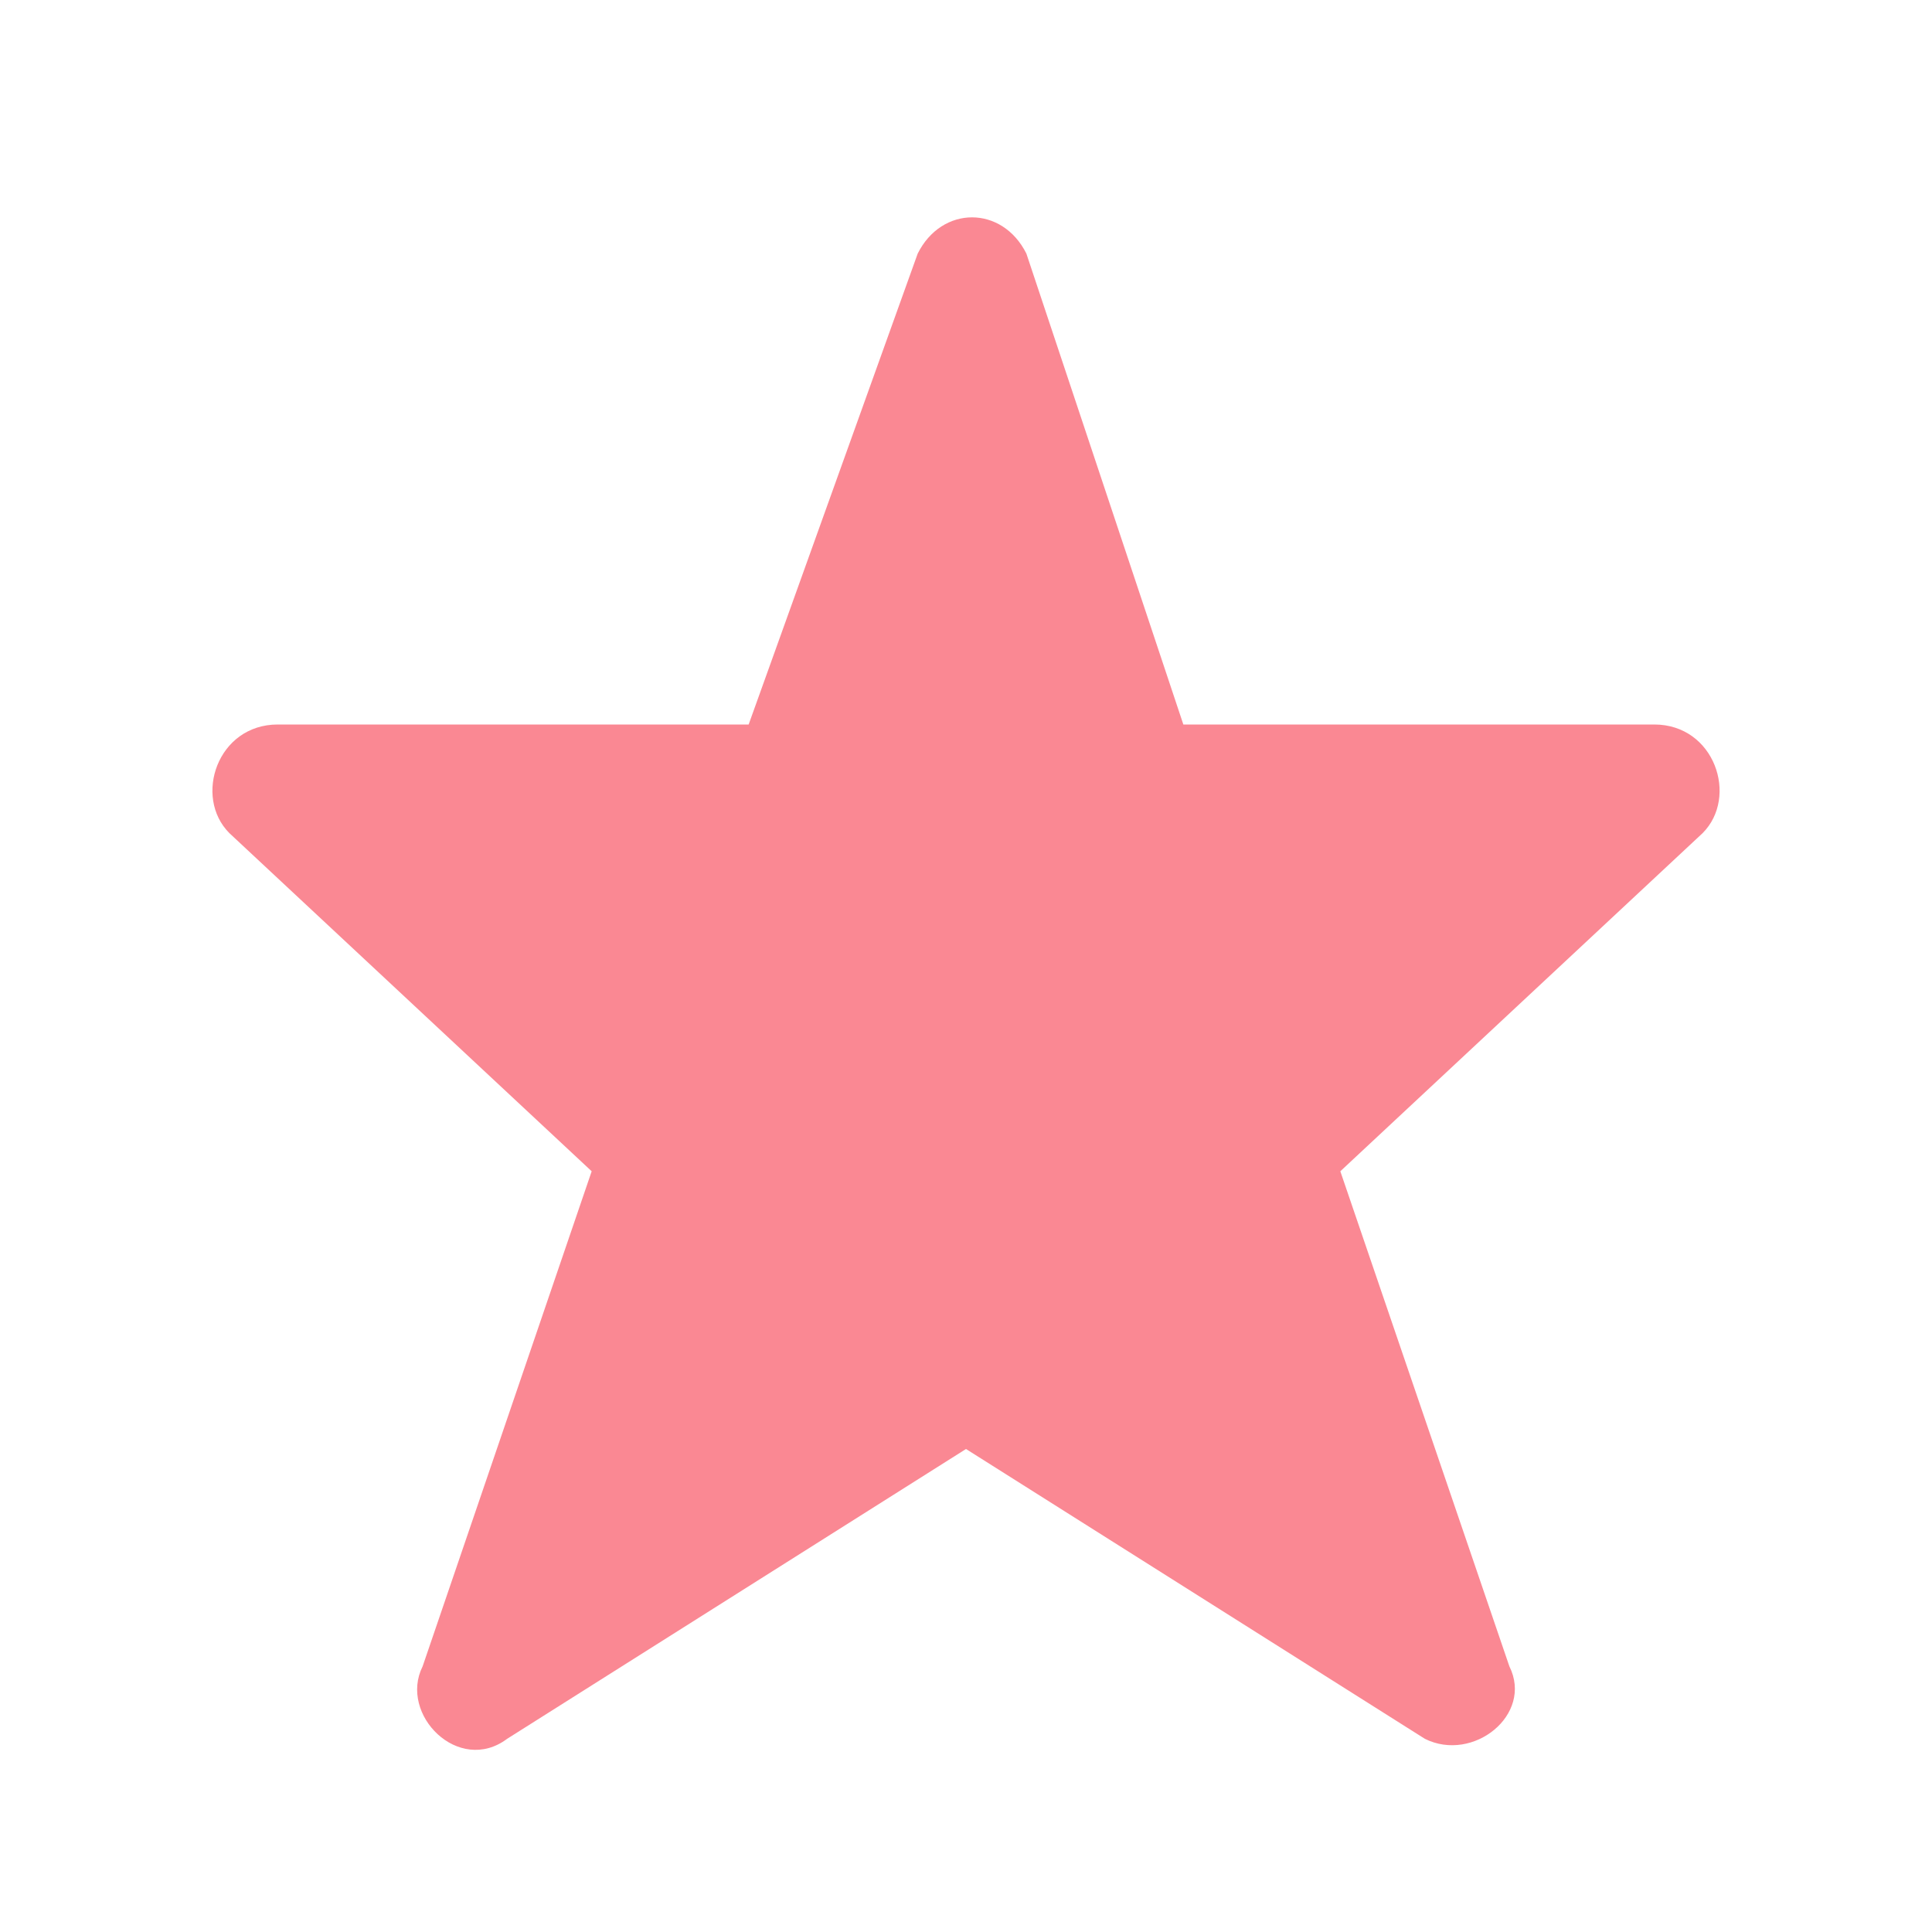
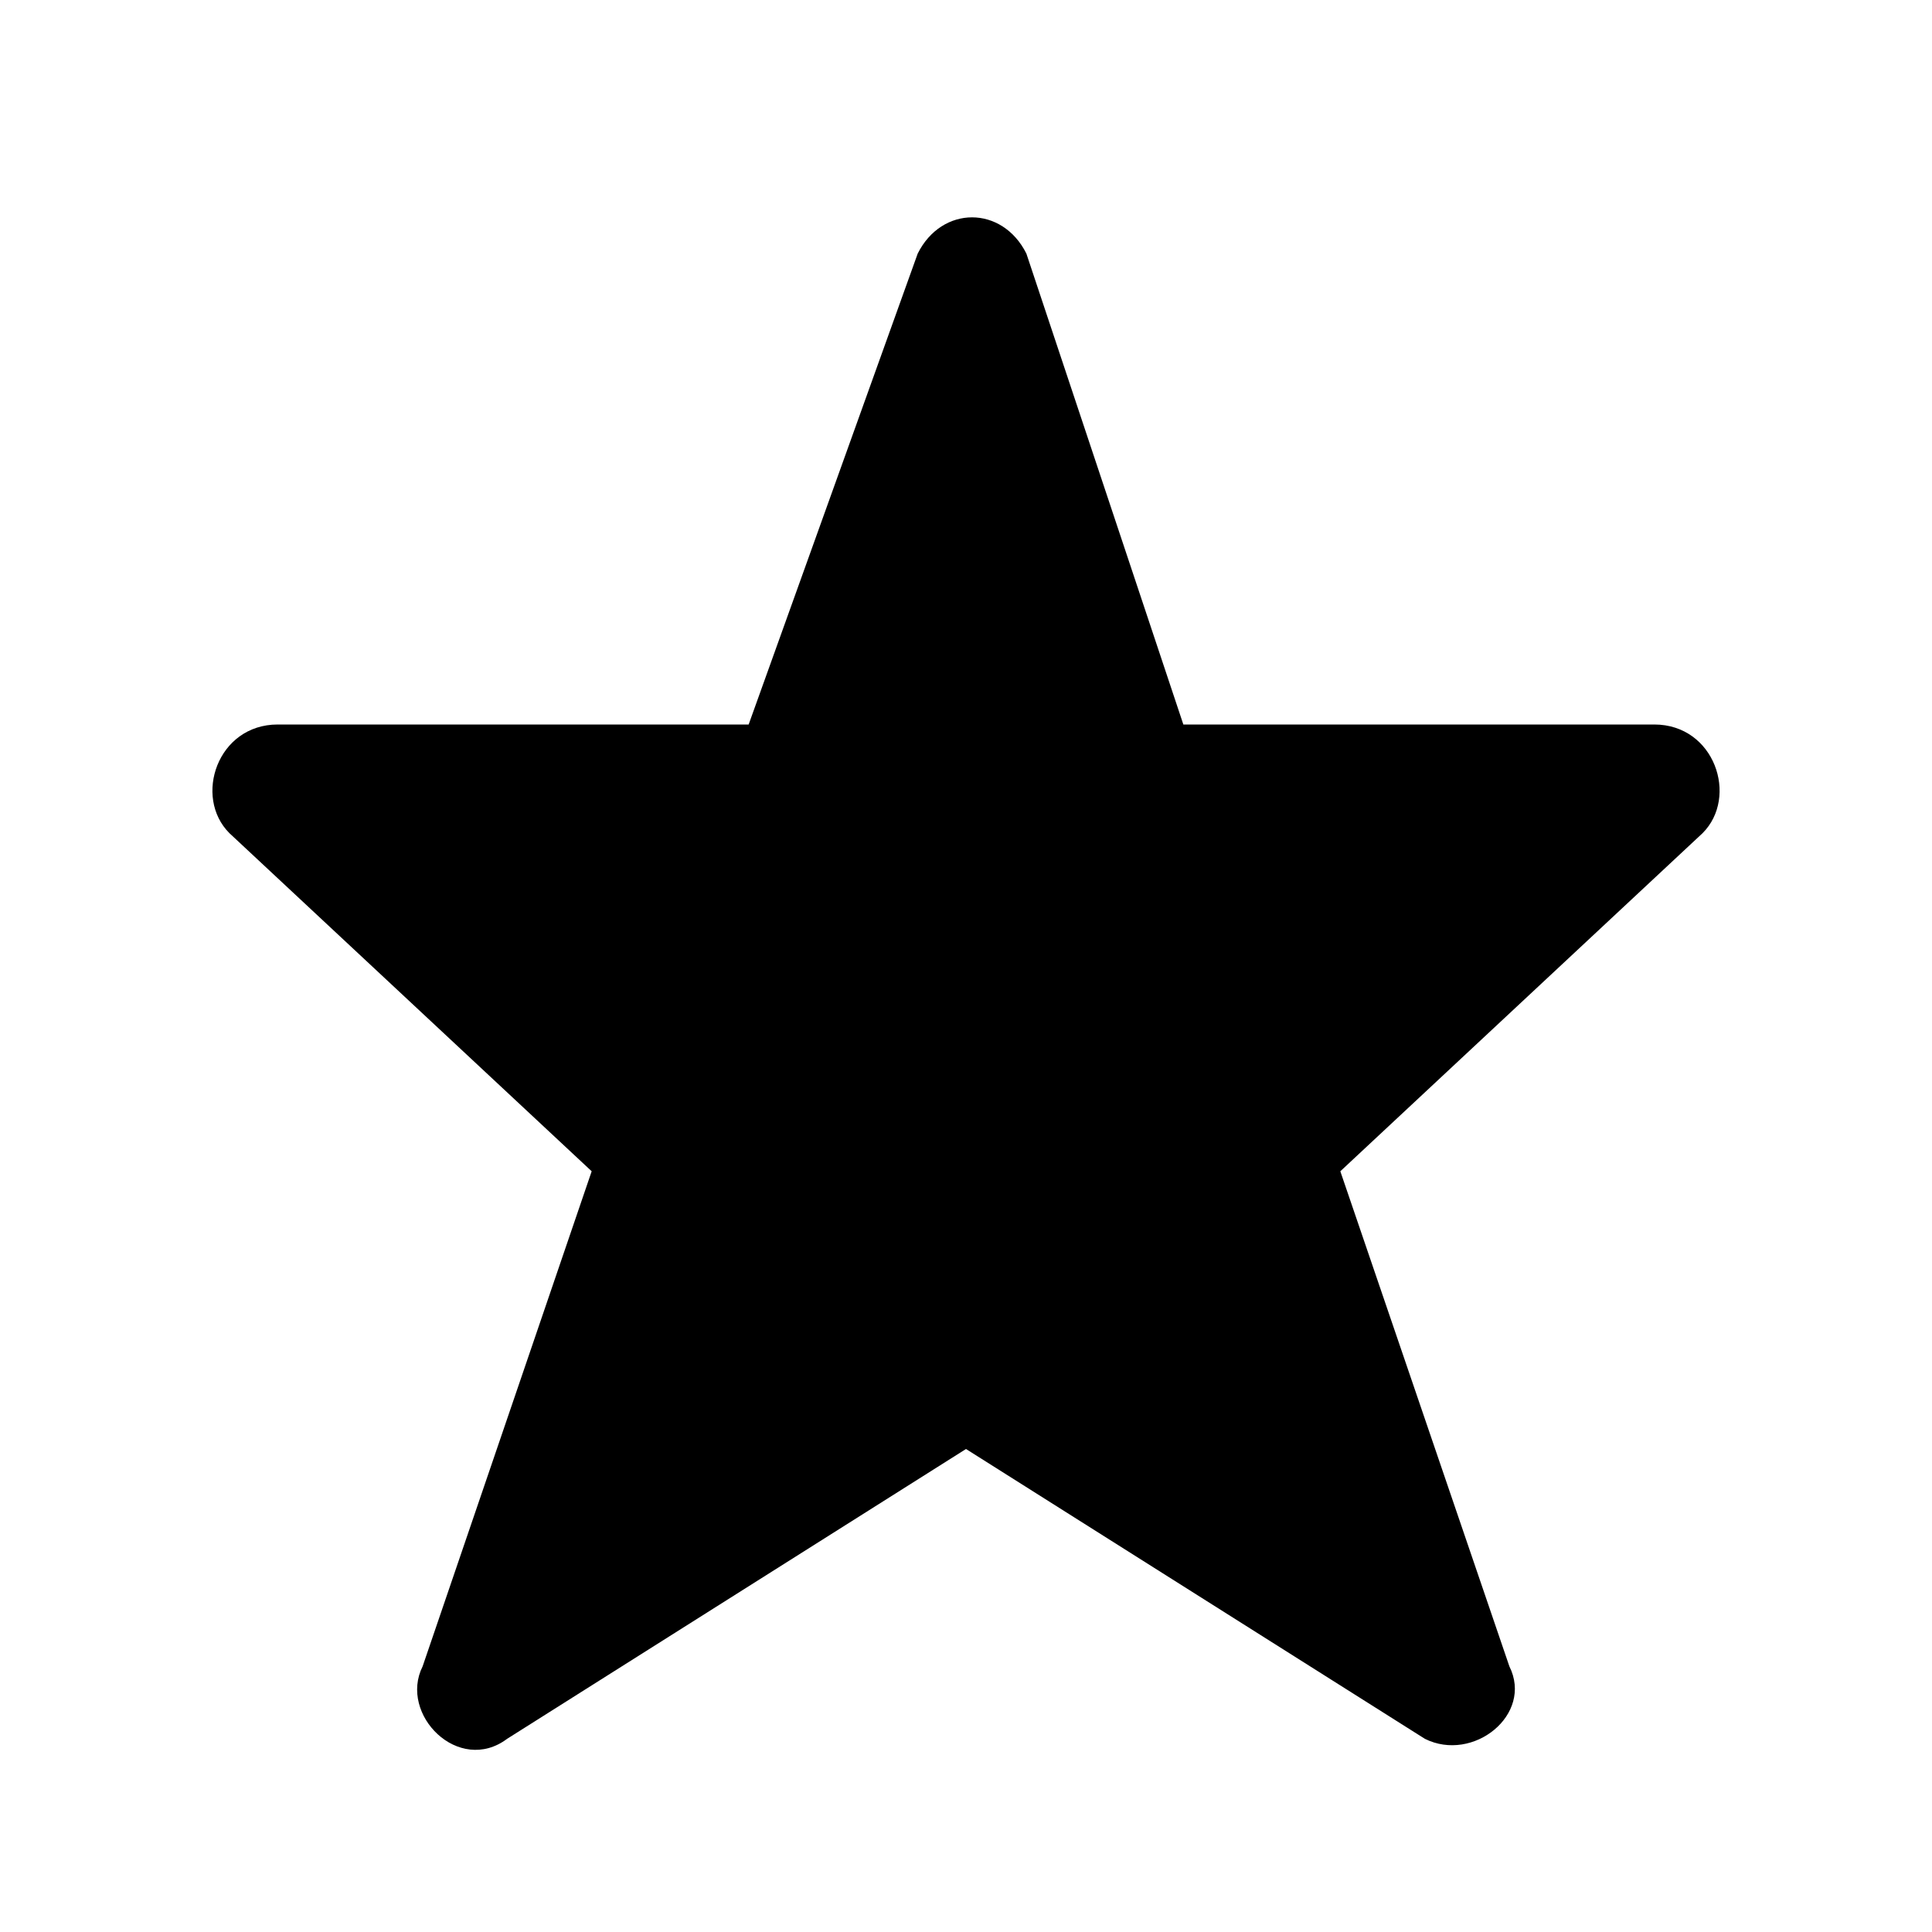
<svg xmlns="http://www.w3.org/2000/svg" width="100%" height="100%" viewBox="0 0 16 16" version="1.1" xml:space="preserve" style="fill-rule:evenodd;clip-rule:evenodd;stroke-linejoin:round;stroke-miterlimit:2;">
  <g>
-     <path d="M13.7,6L9.8,6L8.5,2.1C8.3,1.7 7.8,1.7 7.6,2.1L6.2,6L2.3,6C1.8,6 1.6,6.6 1.9,6.9L4.9,9.7L3.5,13.8C3.3,14.2 3.8,14.7 4.2,14.4L8,12L11.8,14.4C12.2,14.6 12.7,14.2 12.5,13.8L11.1,9.7L14.1,6.9C14.4,6.6 14.2,6 13.7,6Z" style="fill:rgb(250,136,147);fill-rule:nonzero;" />
+     <path d="M13.7,6L9.8,6L8.5,2.1C8.3,1.7 7.8,1.7 7.6,2.1L6.2,6L2.3,6C1.8,6 1.6,6.6 1.9,6.9L4.9,9.7L3.5,13.8C3.3,14.2 3.8,14.7 4.2,14.4L8,12L11.8,14.4C12.2,14.6 12.7,14.2 12.5,13.8L11.1,9.7L14.1,6.9C14.4,6.6 14.2,6 13.7,6Z" style="fill:light-dark(oklch(from #fa8893 min(l, 0.6) c h), oklch(from #fa8893 max(l, 0.72) c h));fill-rule:nonzero;" />
  </g>
</svg>
